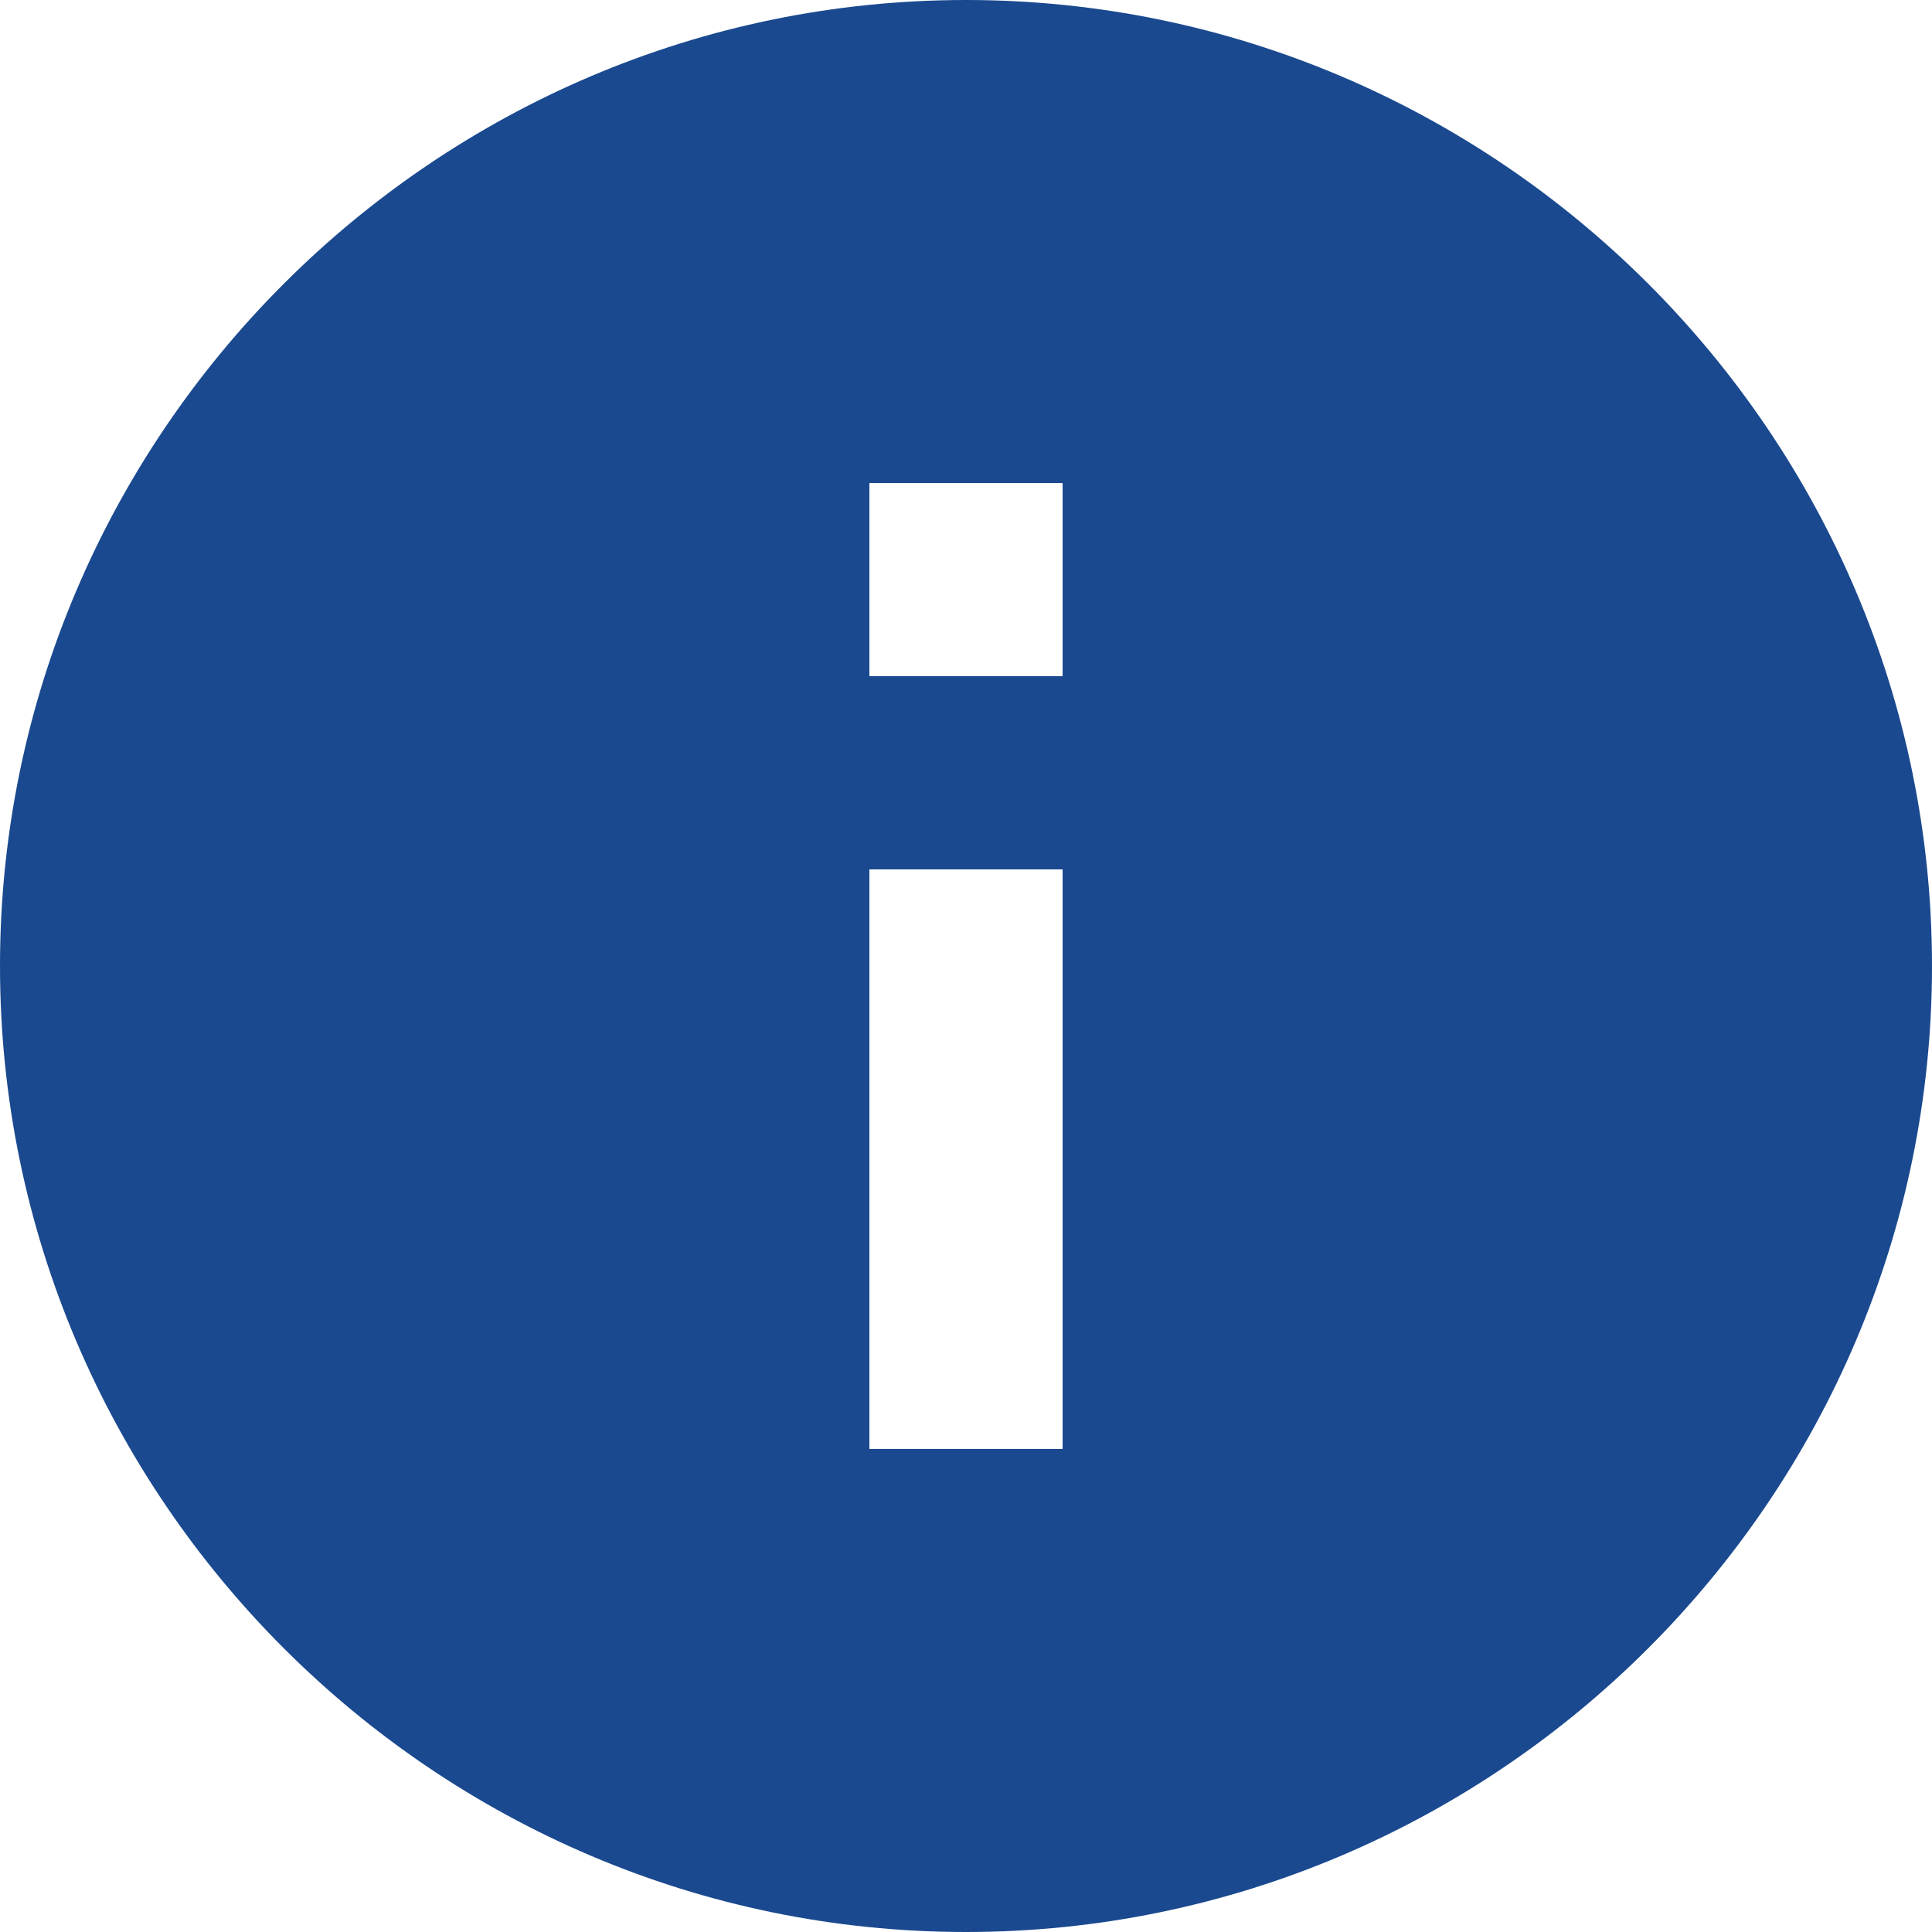
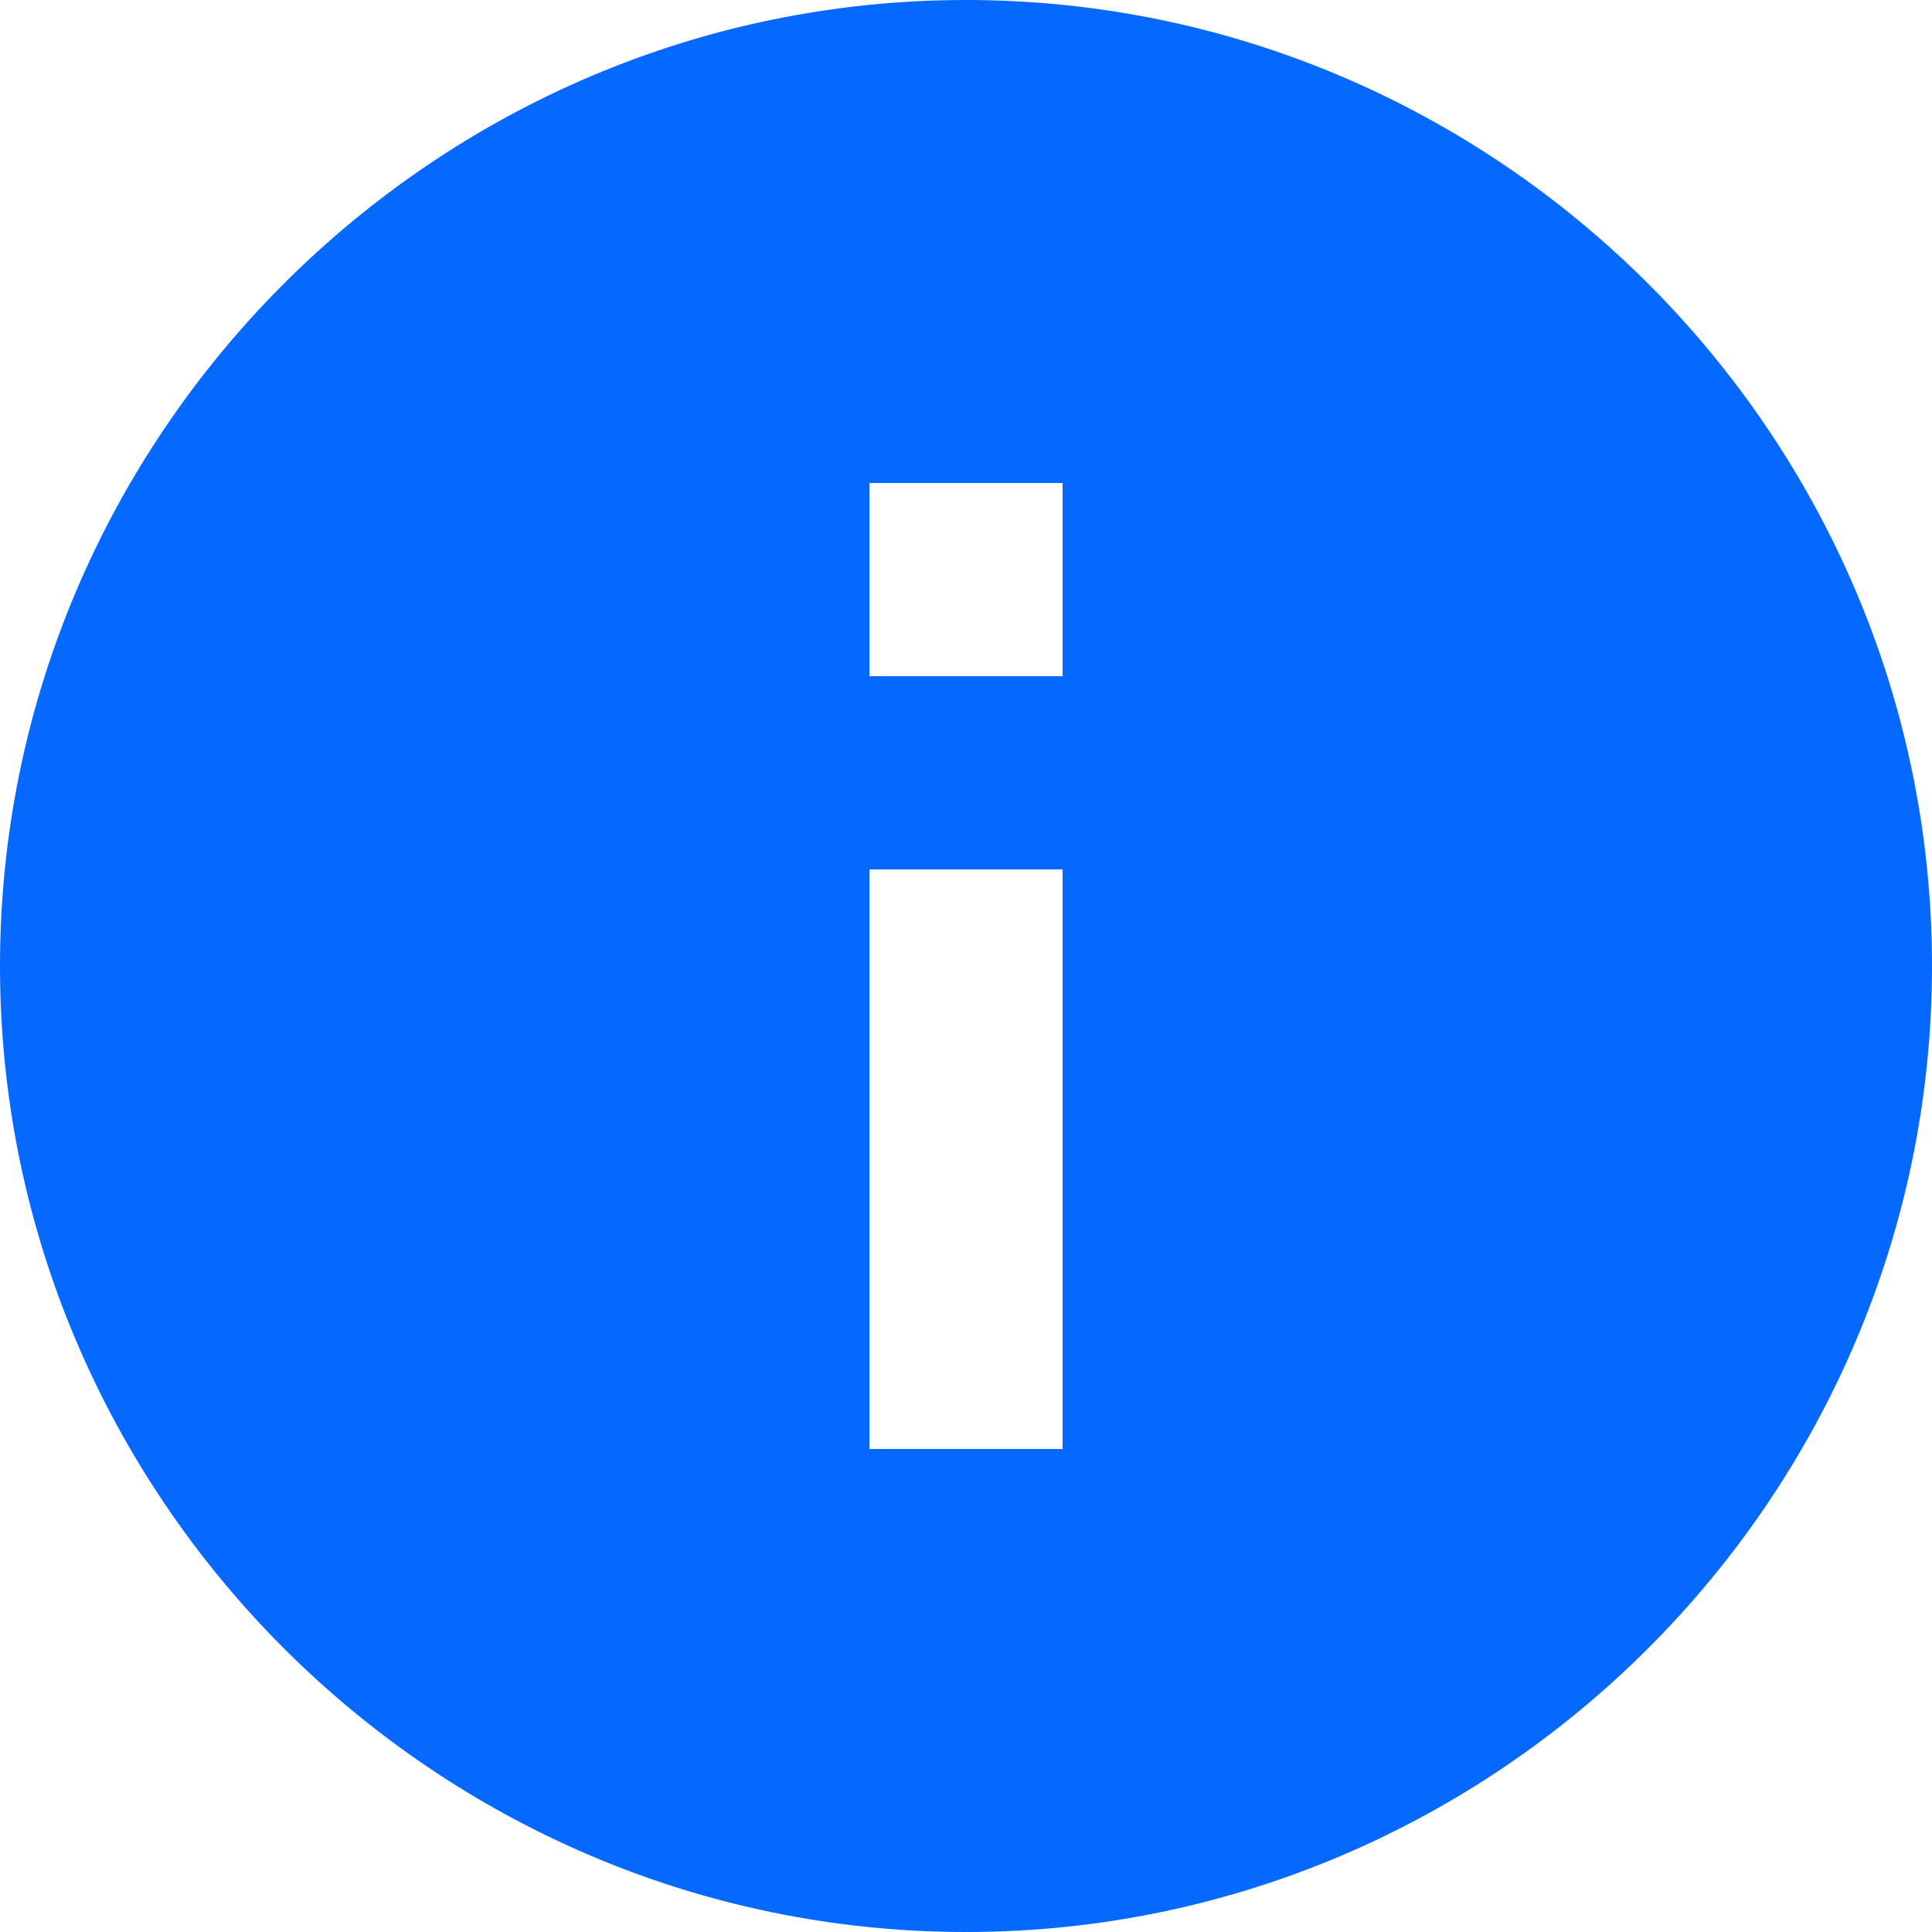
<svg xmlns="http://www.w3.org/2000/svg" version="1.1" width="512" height="512" x="0" y="0" viewBox="0 0 510 510" style="enable-background:new 0 0 512 512" xml:space="preserve" class="">
  <g>
-     <path d="M255 0C114.75 0 0 114.75 0 255s114.75 255 255 255 255-114.75 255-255S395.25 0 255 0zm25.5 382.5h-51v-153h51v153zm0-204h-51v-51h51v51z" fill="#1A498F" />
+     <path d="M255 0C114.75 0 0 114.75 0 255s114.75 255 255 255 255-114.75 255-255S395.25 0 255 0zm25.5 382.5h-51v-153h51v153zm0-204h-51v-51h51v51z" fill="#0569FF" />
  </g>
</svg>
